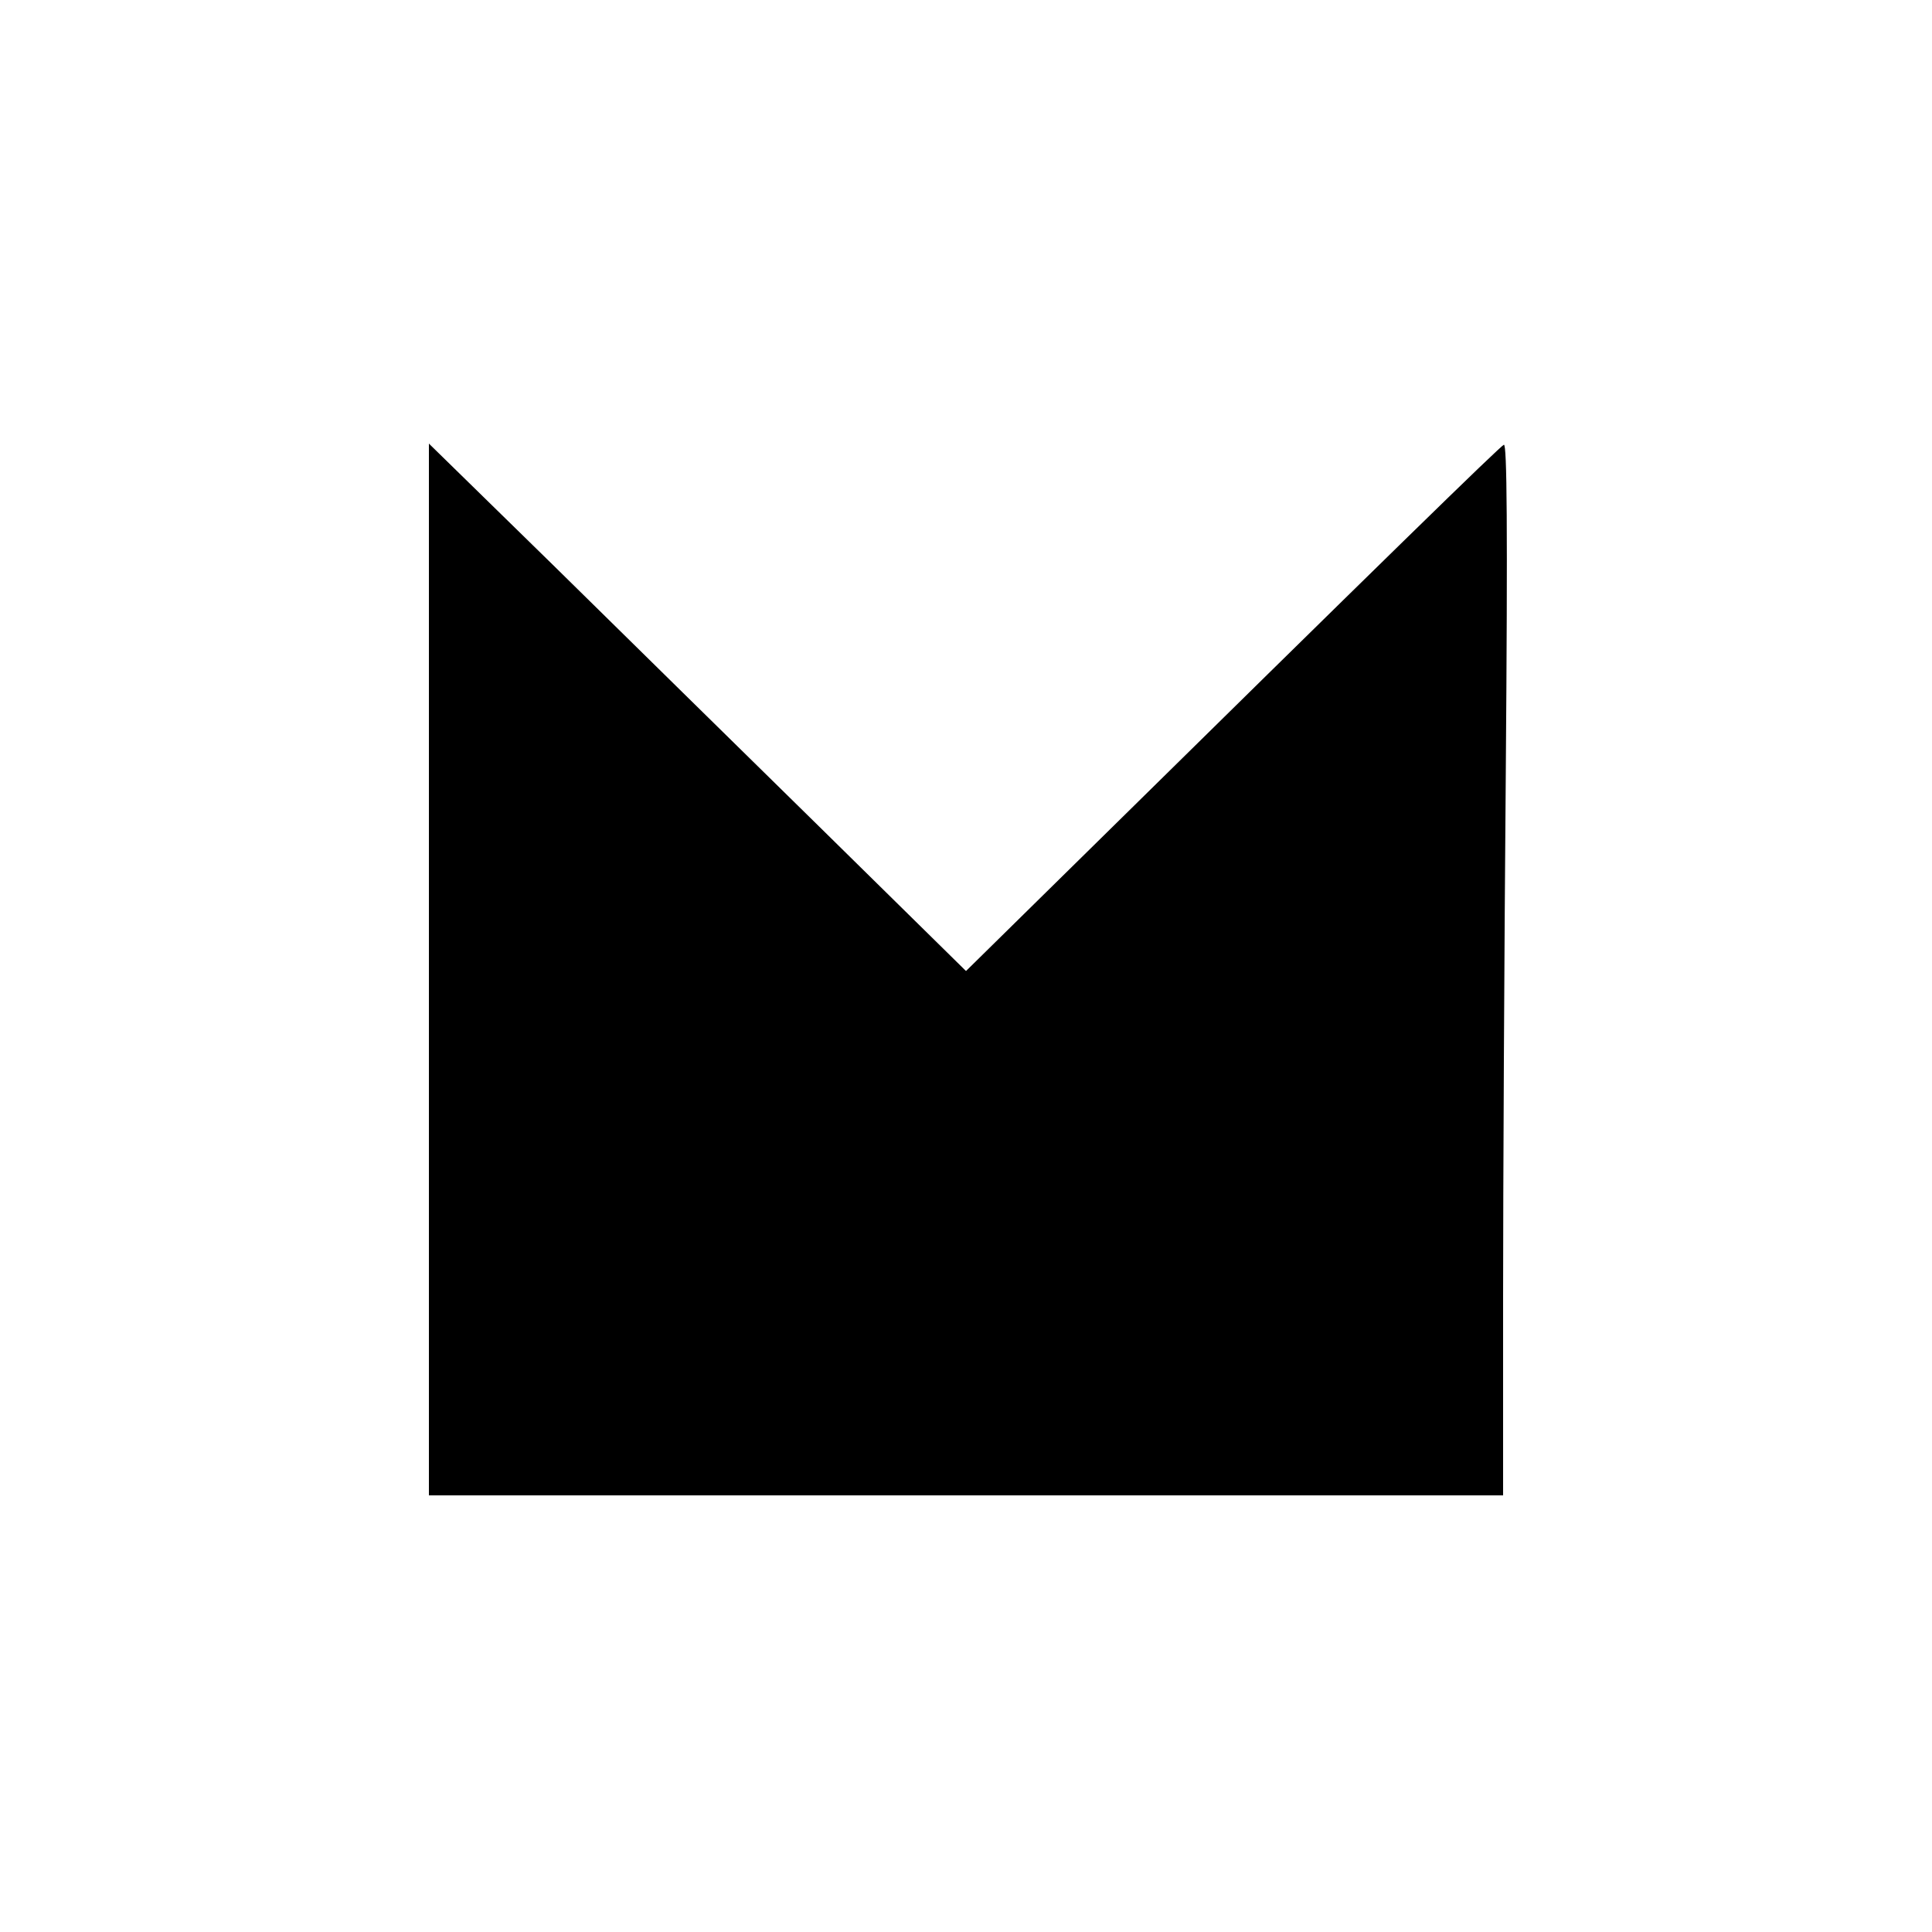
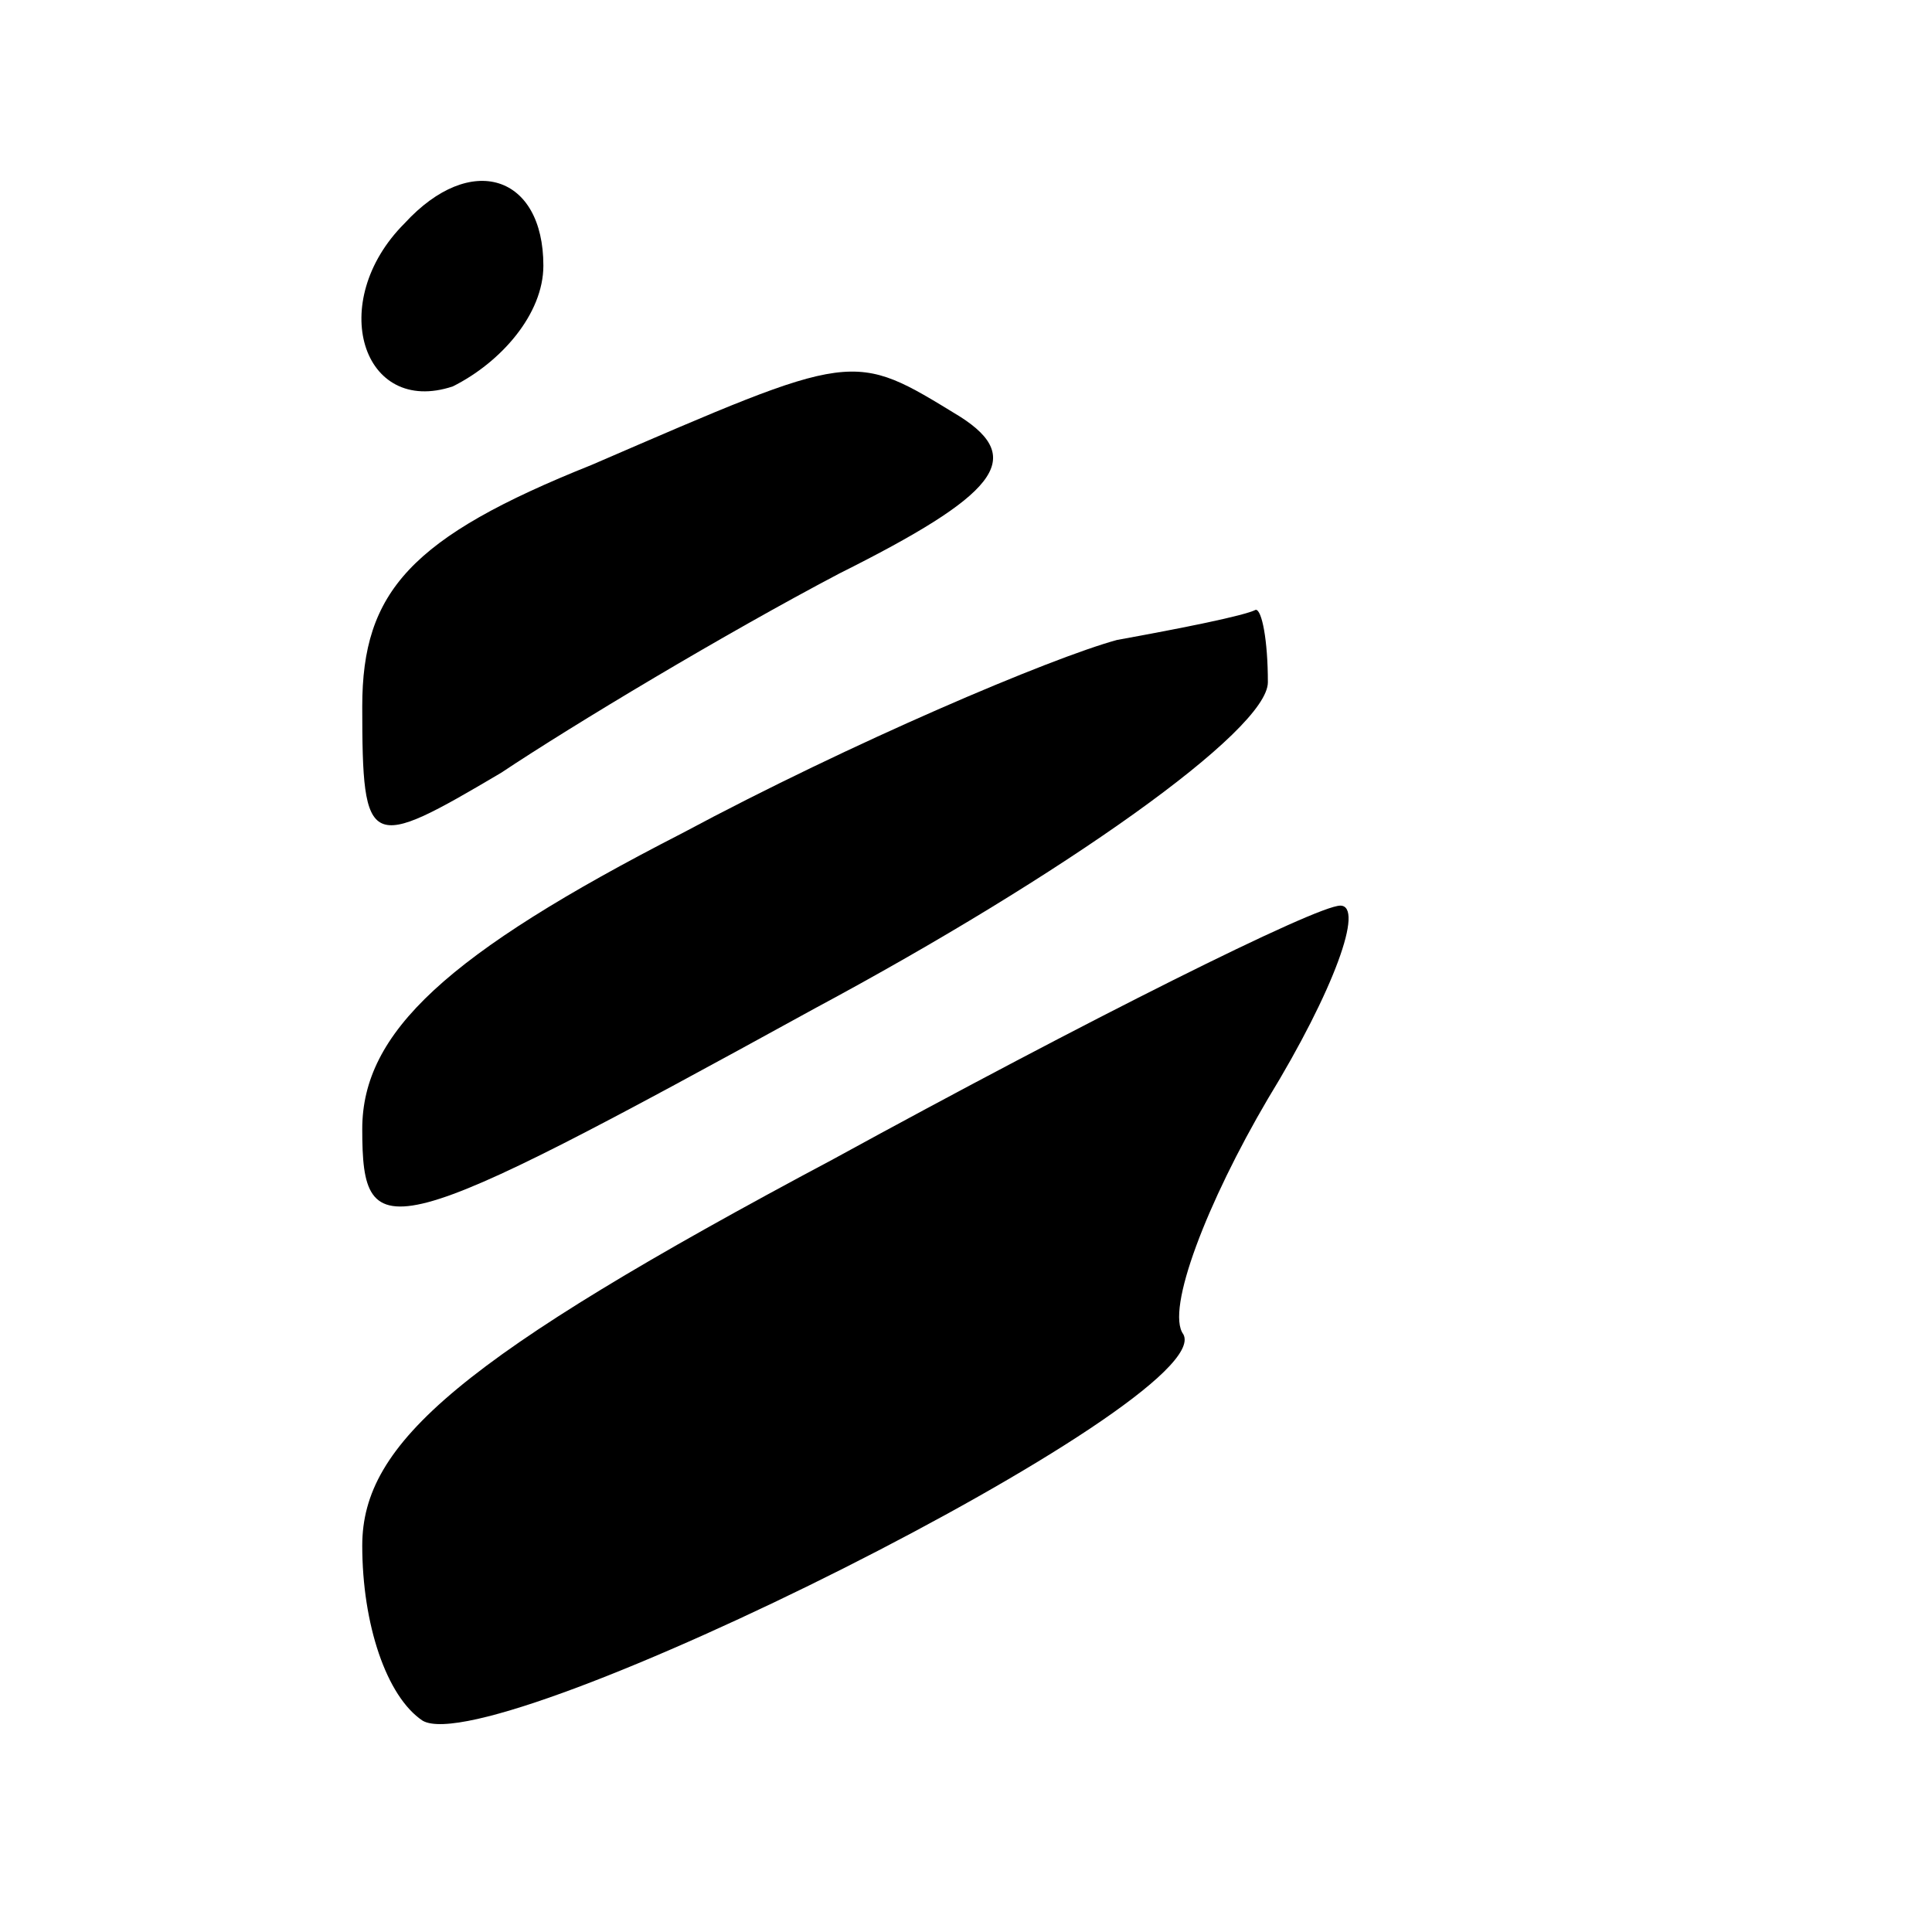
- <svg xmlns="http://www.w3.org/2000/svg" version="1.0" width="500pt" height="500pt" viewBox="0 0 500 500" preserveAspectRatio="xMidYMid meet">
-   <g transform="translate(0,500) scale(0.1,-0.1)" stroke="none">
-     <path d="M1110 2491 l0 -1361 1390 0 1390 0 0 513 c0 281 3 894 7 1361 5 637 3 848 -5 845 -10 -4 -302 -289 -1144 -1118 l-248 -244 -375 369 c-207 203 -519 510 -695 683 l-320 313 0 -1361z" />
+ <svg xmlns="http://www.w3.org/2000/svg" version="1.0" width="32pt" height="32pt" viewBox="0 0 32 32" preserveAspectRatio="xMidYMid meet">
+   <g transform="translate(0,32) scale(0.1,-0.1)" fill="#000000" stroke="none">
+     <path d="M67 283 c-13 -13 -7 -32 8 -27 8 4 15 12 15 20 0 15 -12 19 -23 7z" />
+     <path d="M98 243 c-30 -12 -38 -21 -38 -40 0 -24 1 -24 23 -11 12 8 37 23 56 33 26 13 31 19 20 26 -18 11 -17 11 -61 -8z" />
+     <path d="M185 214 c-11 -3 -44 -17 -72 -32 -39 -20 -53 -33 -53 -49 0 -20 4 -19 75 20 41 22 75 46 75 54 0 7 -1 12 -2 12 -2 -1 -12 -3 -23 -5z" />
+     <path d="M138 128 c-62 -33 -78 -47 -78 -64 0 -13 4 -25 10 -29 12 -7 132 53 126 64 -3 4 4 22 14 39 11 18 16 32 12 32 -4 0 -42 -19 -84 -42z" />
  </g>
</svg>
